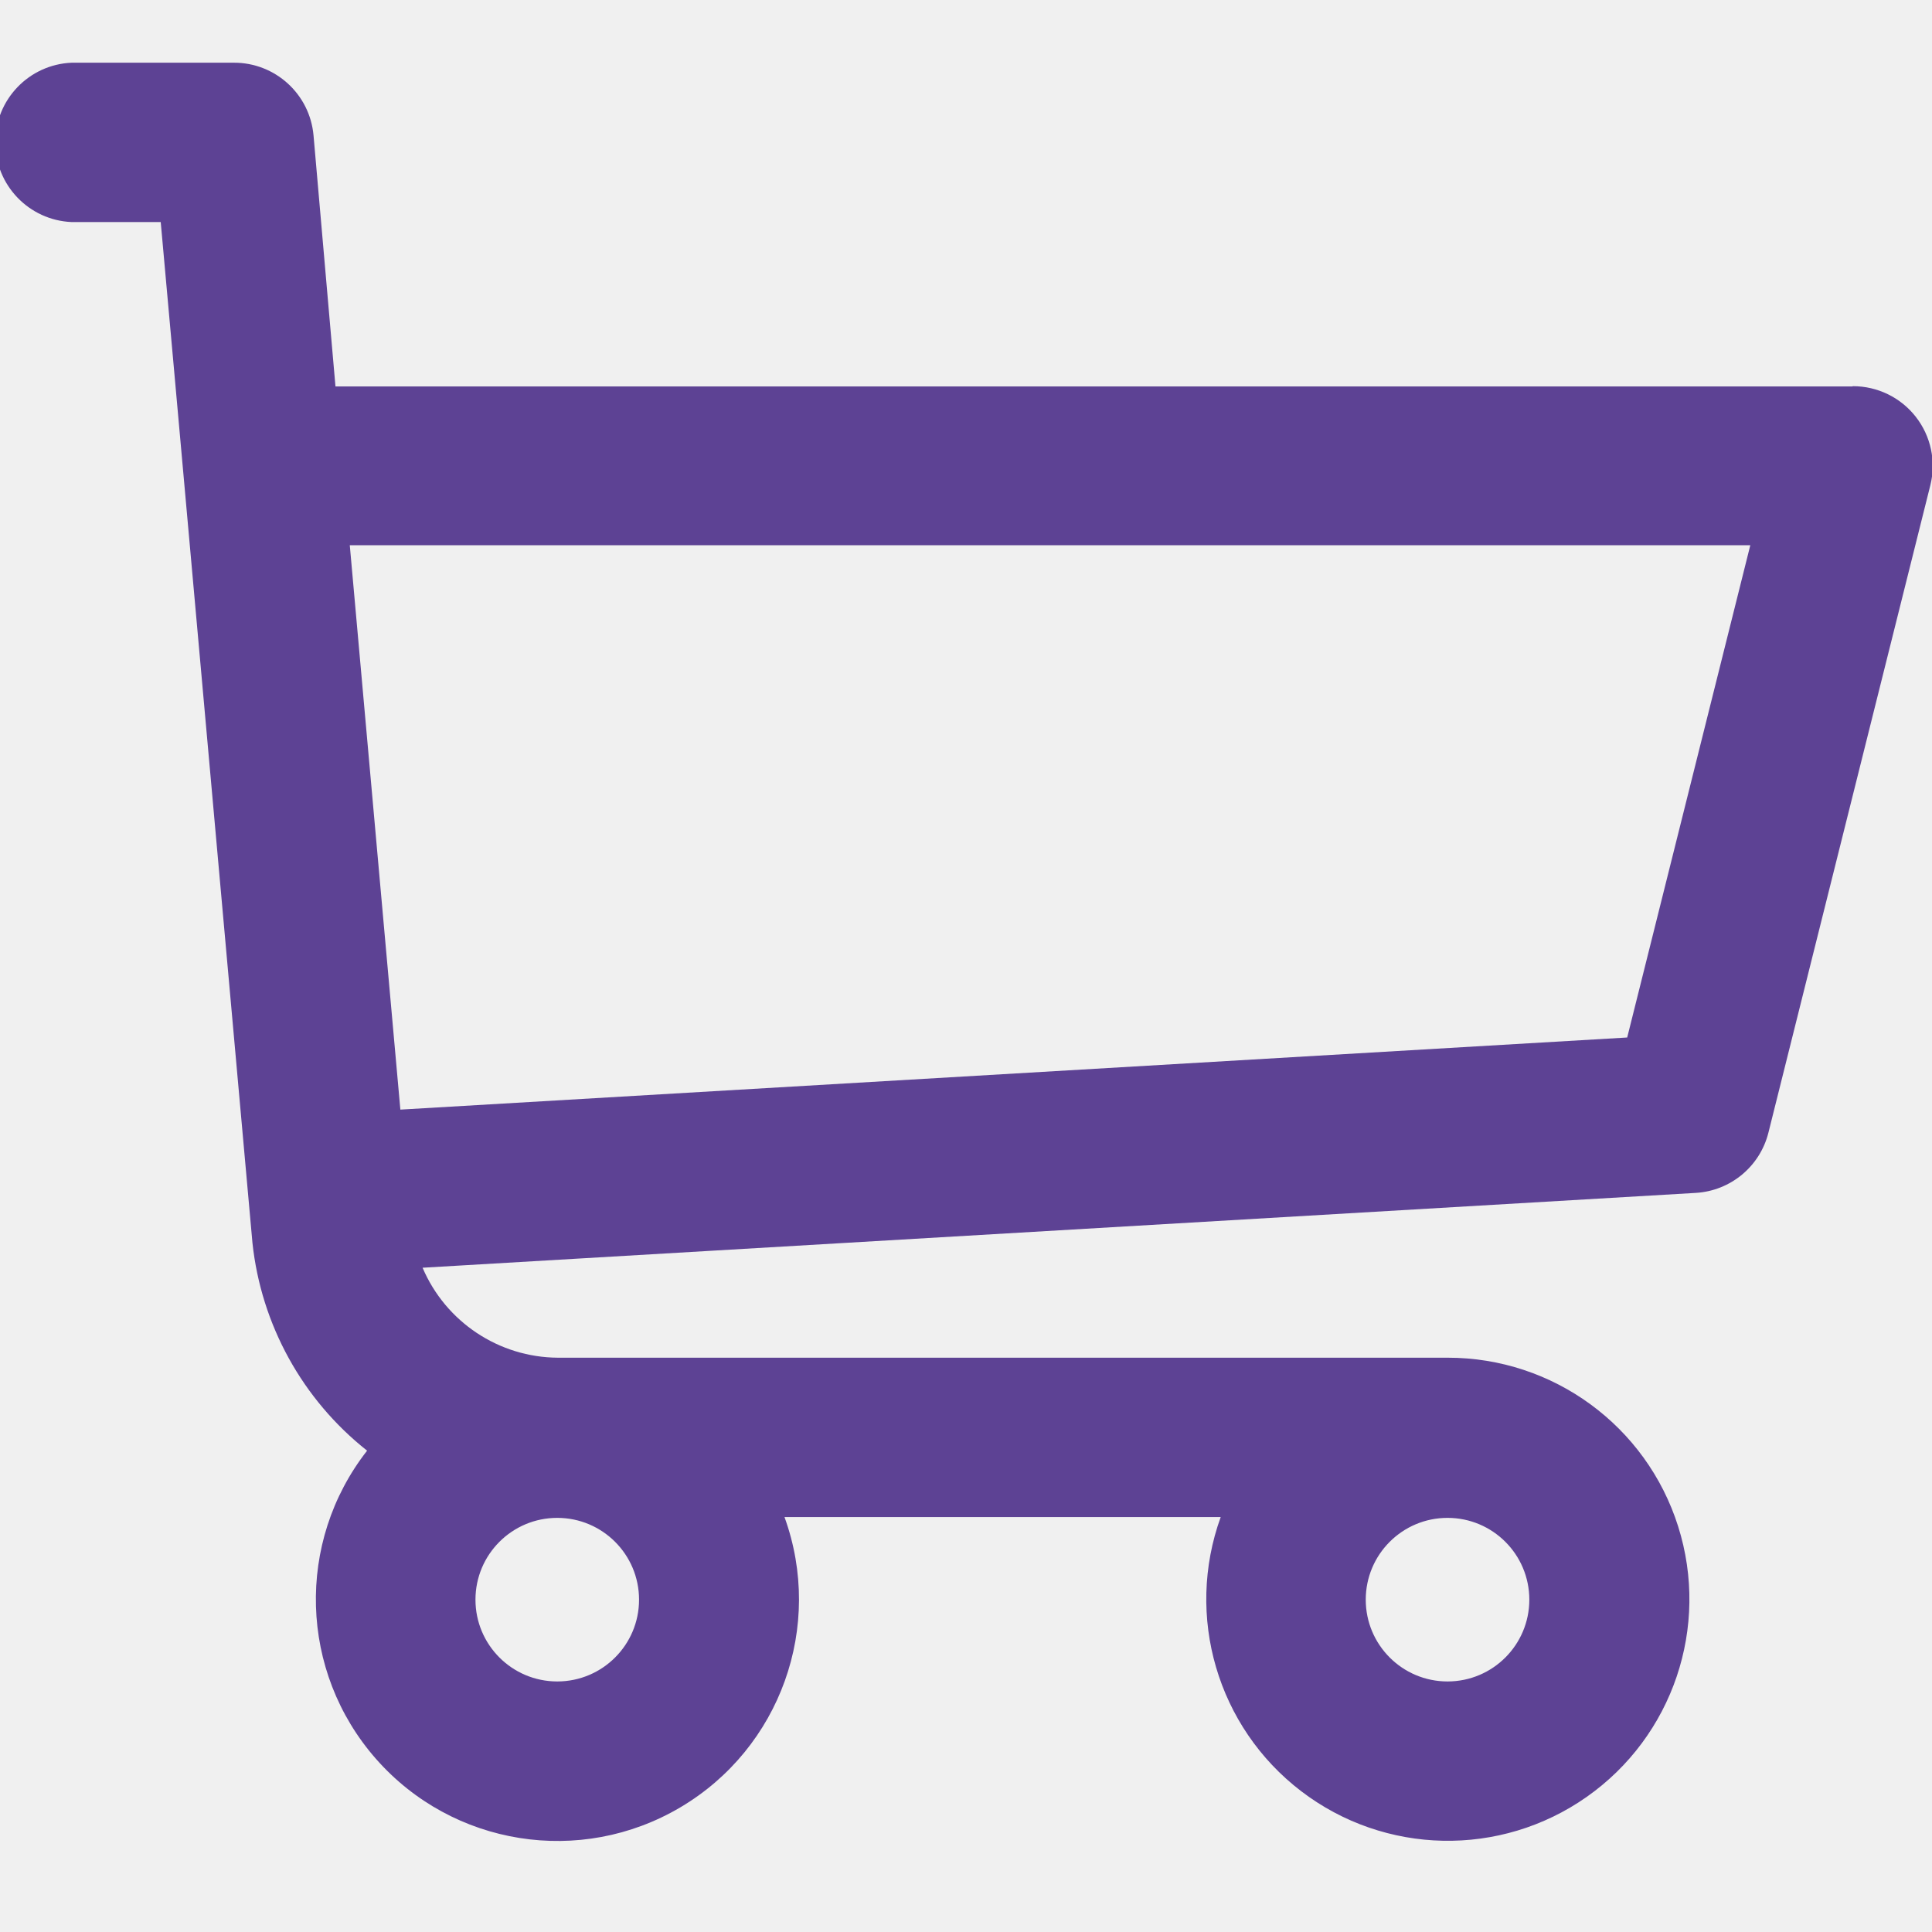
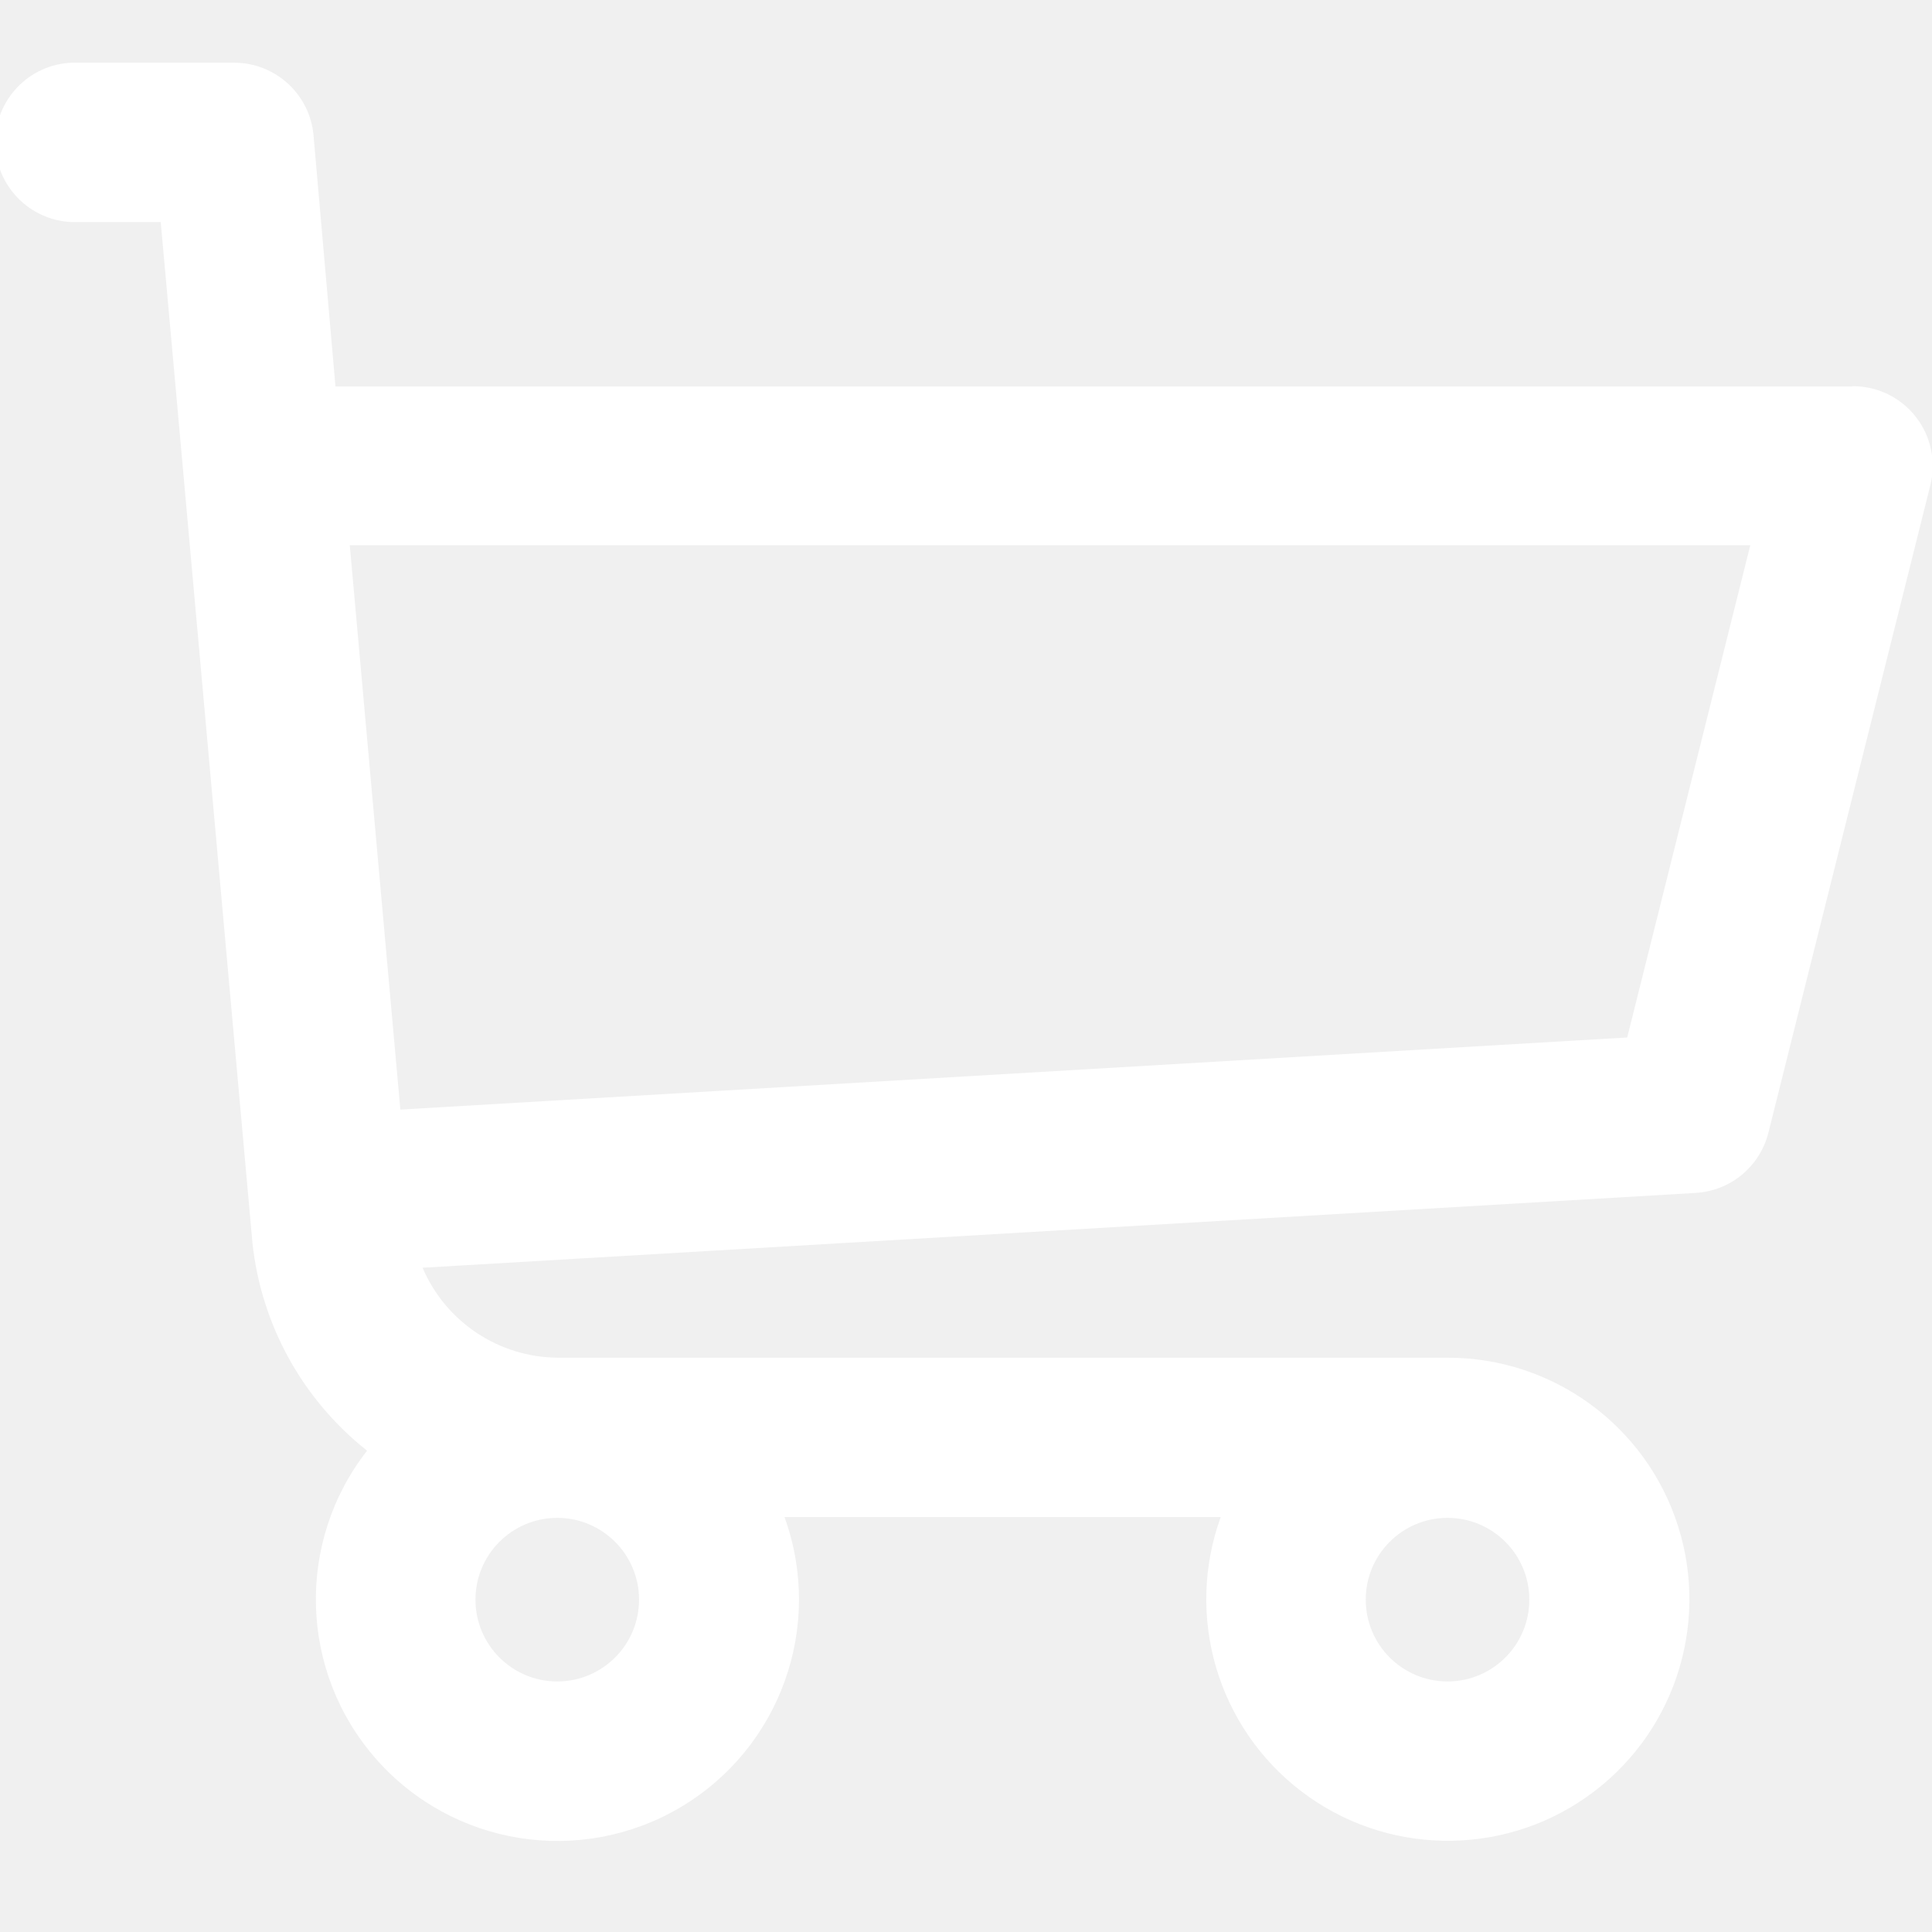
<svg xmlns="http://www.w3.org/2000/svg" id="Capa_1" data-name="Capa 1" viewBox="0 0 141.73 141.73">
  <defs>
-     <style>.cls-1{fill:#5d4294;}</style>
+     <style>.cls-1{fill:#ffffff;}</style>
  </defs>
  <path class="cls-1" d="M135.88,28.35H24.61L23,9.93A5.85,5.85,0,0,0,17.14,4.6H5.26a5.85,5.85,0,0,0,0,11.69h6.53c3.57,39.77-5.65-63,6.73,74.89a22.47,22.47,0,0,0,8.41,15.24,17.72,17.72,0,1,0,30.62,4.87h32A17.72,17.72,0,1,0,106.2,99.6H40.93A10.86,10.86,0,0,1,31,93l93.4-5.49a5.85,5.85,0,0,0,5.33-4.42l11.88-47.5a5.85,5.85,0,0,0-5.68-7.26Zm-95,95a6,6,0,1,1,6-6A6,6,0,0,1,40.89,123.35Zm65.31,0a6,6,0,1,1,6-6A6,6,0,0,1,106.2,123.35Zm13.18-47.24-90,5.29L25.66,40H128.4Z" />
</svg>
